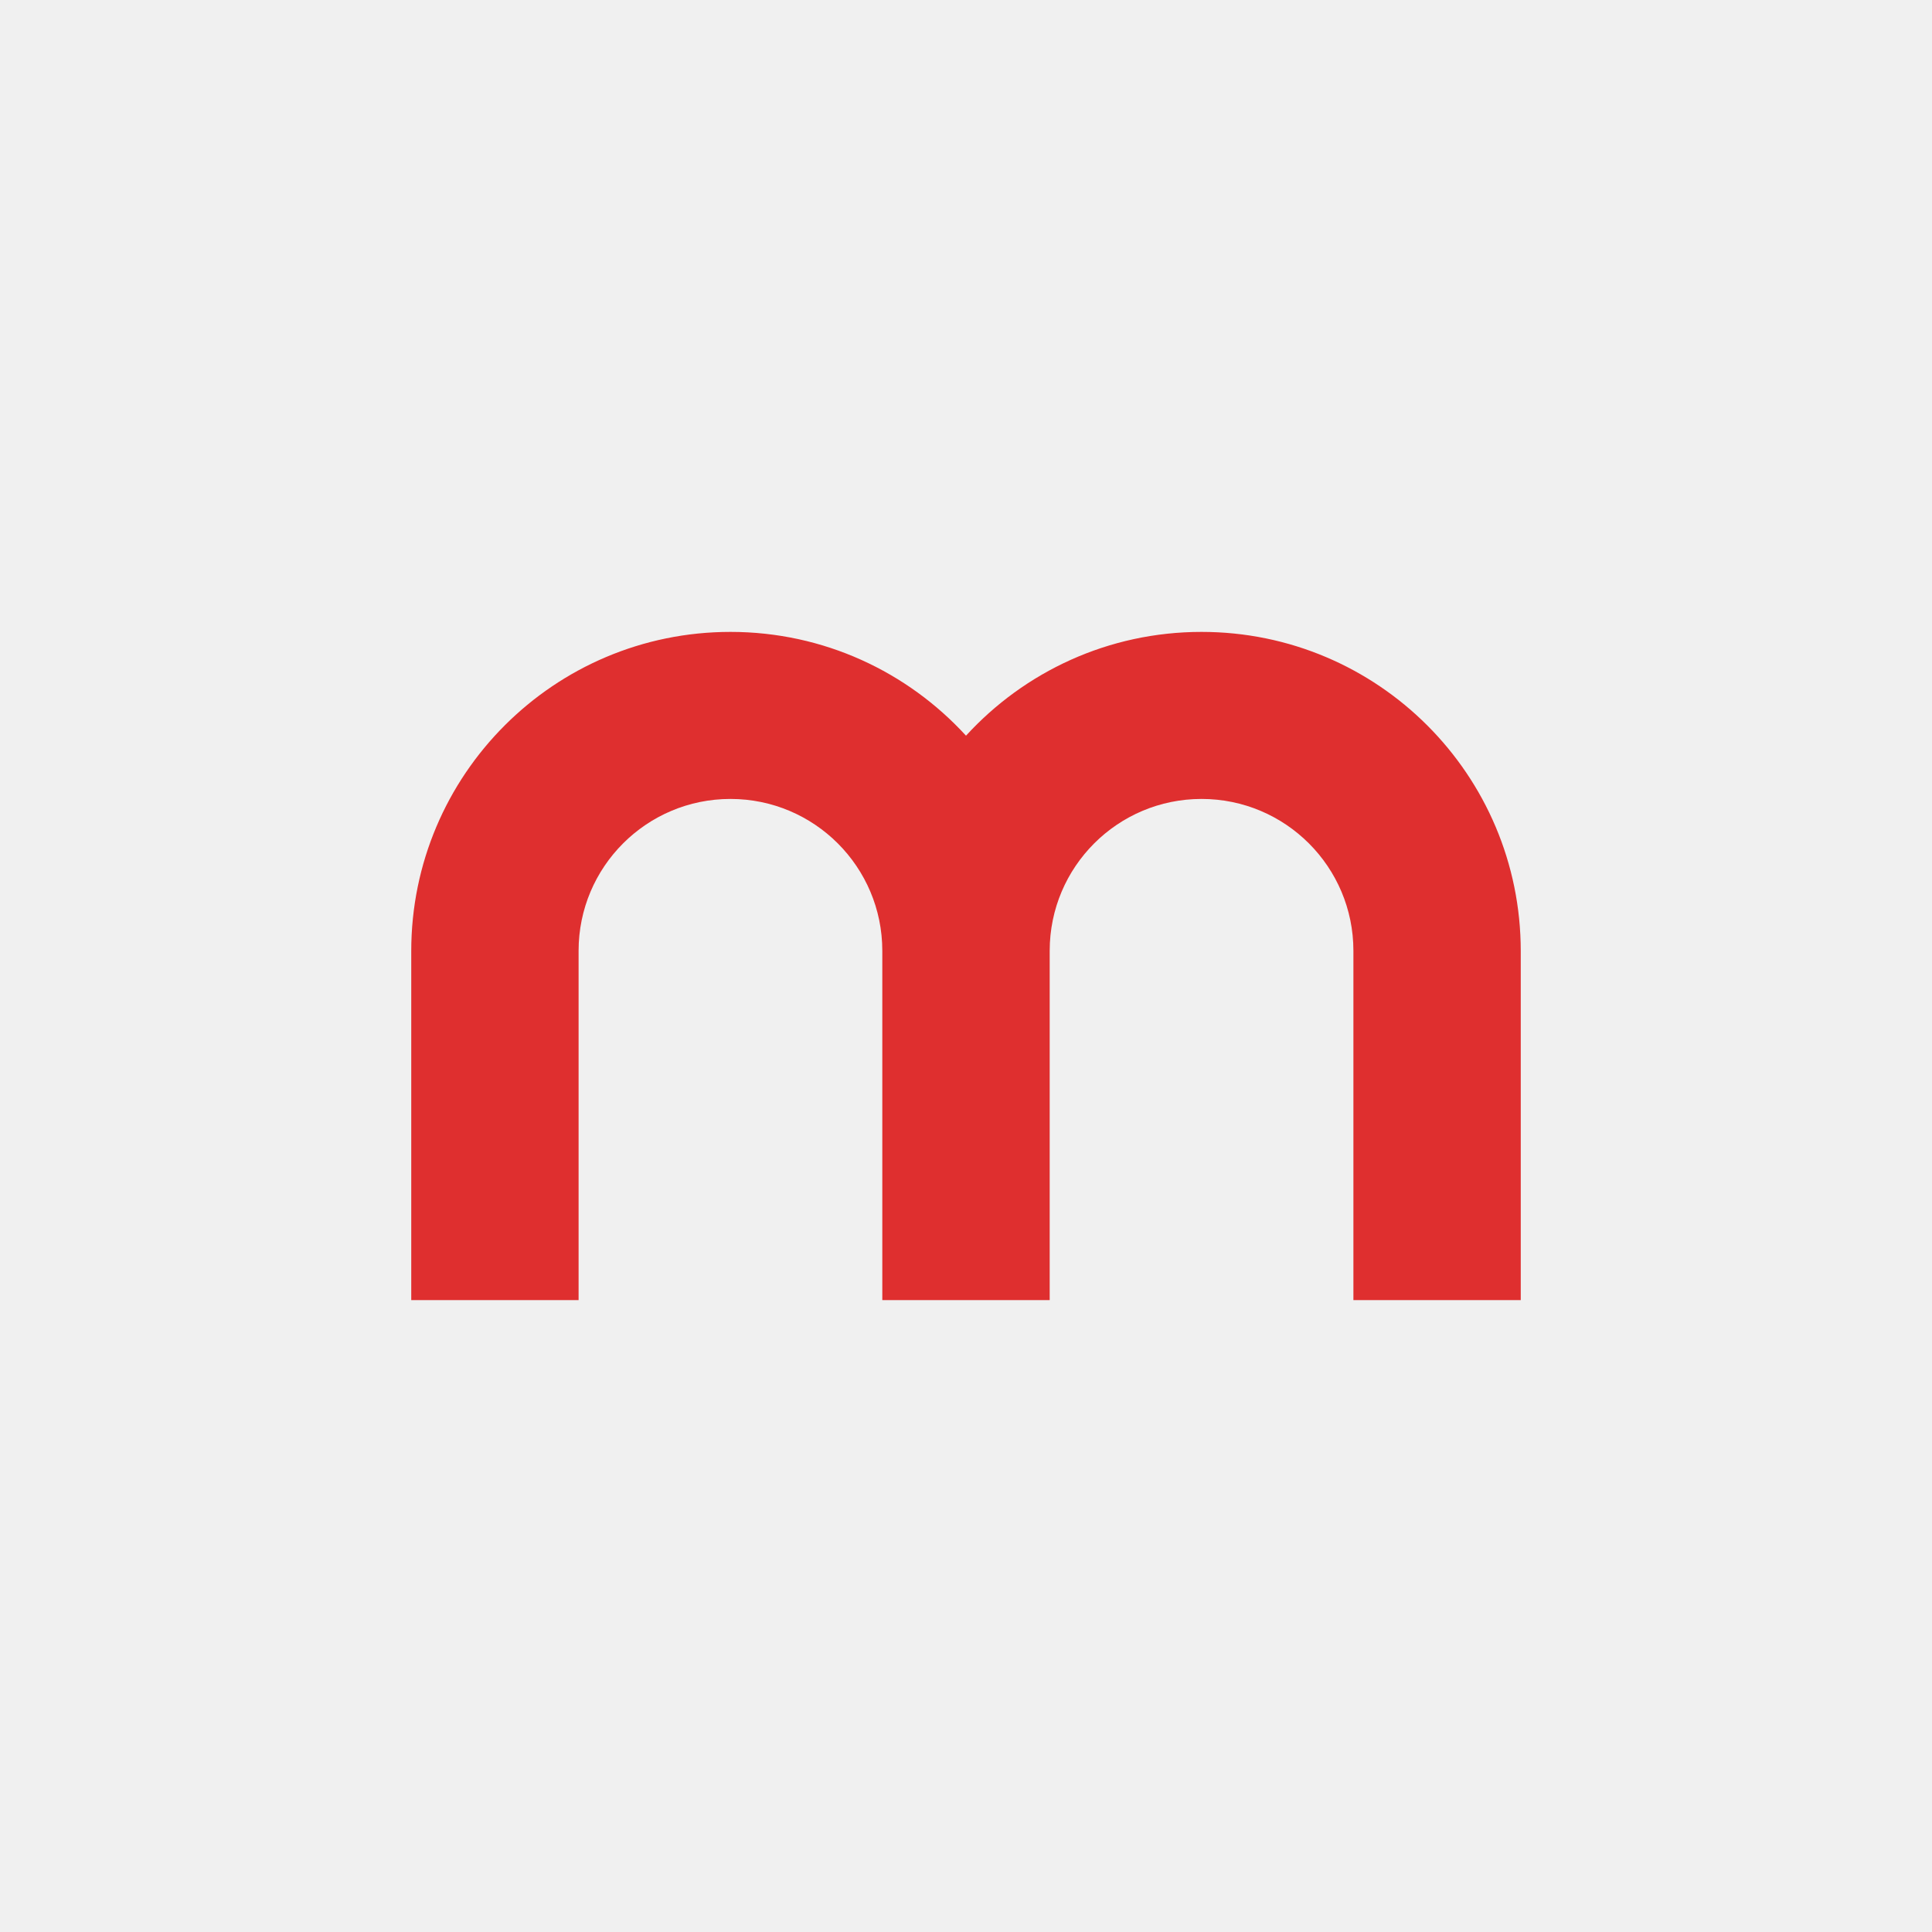
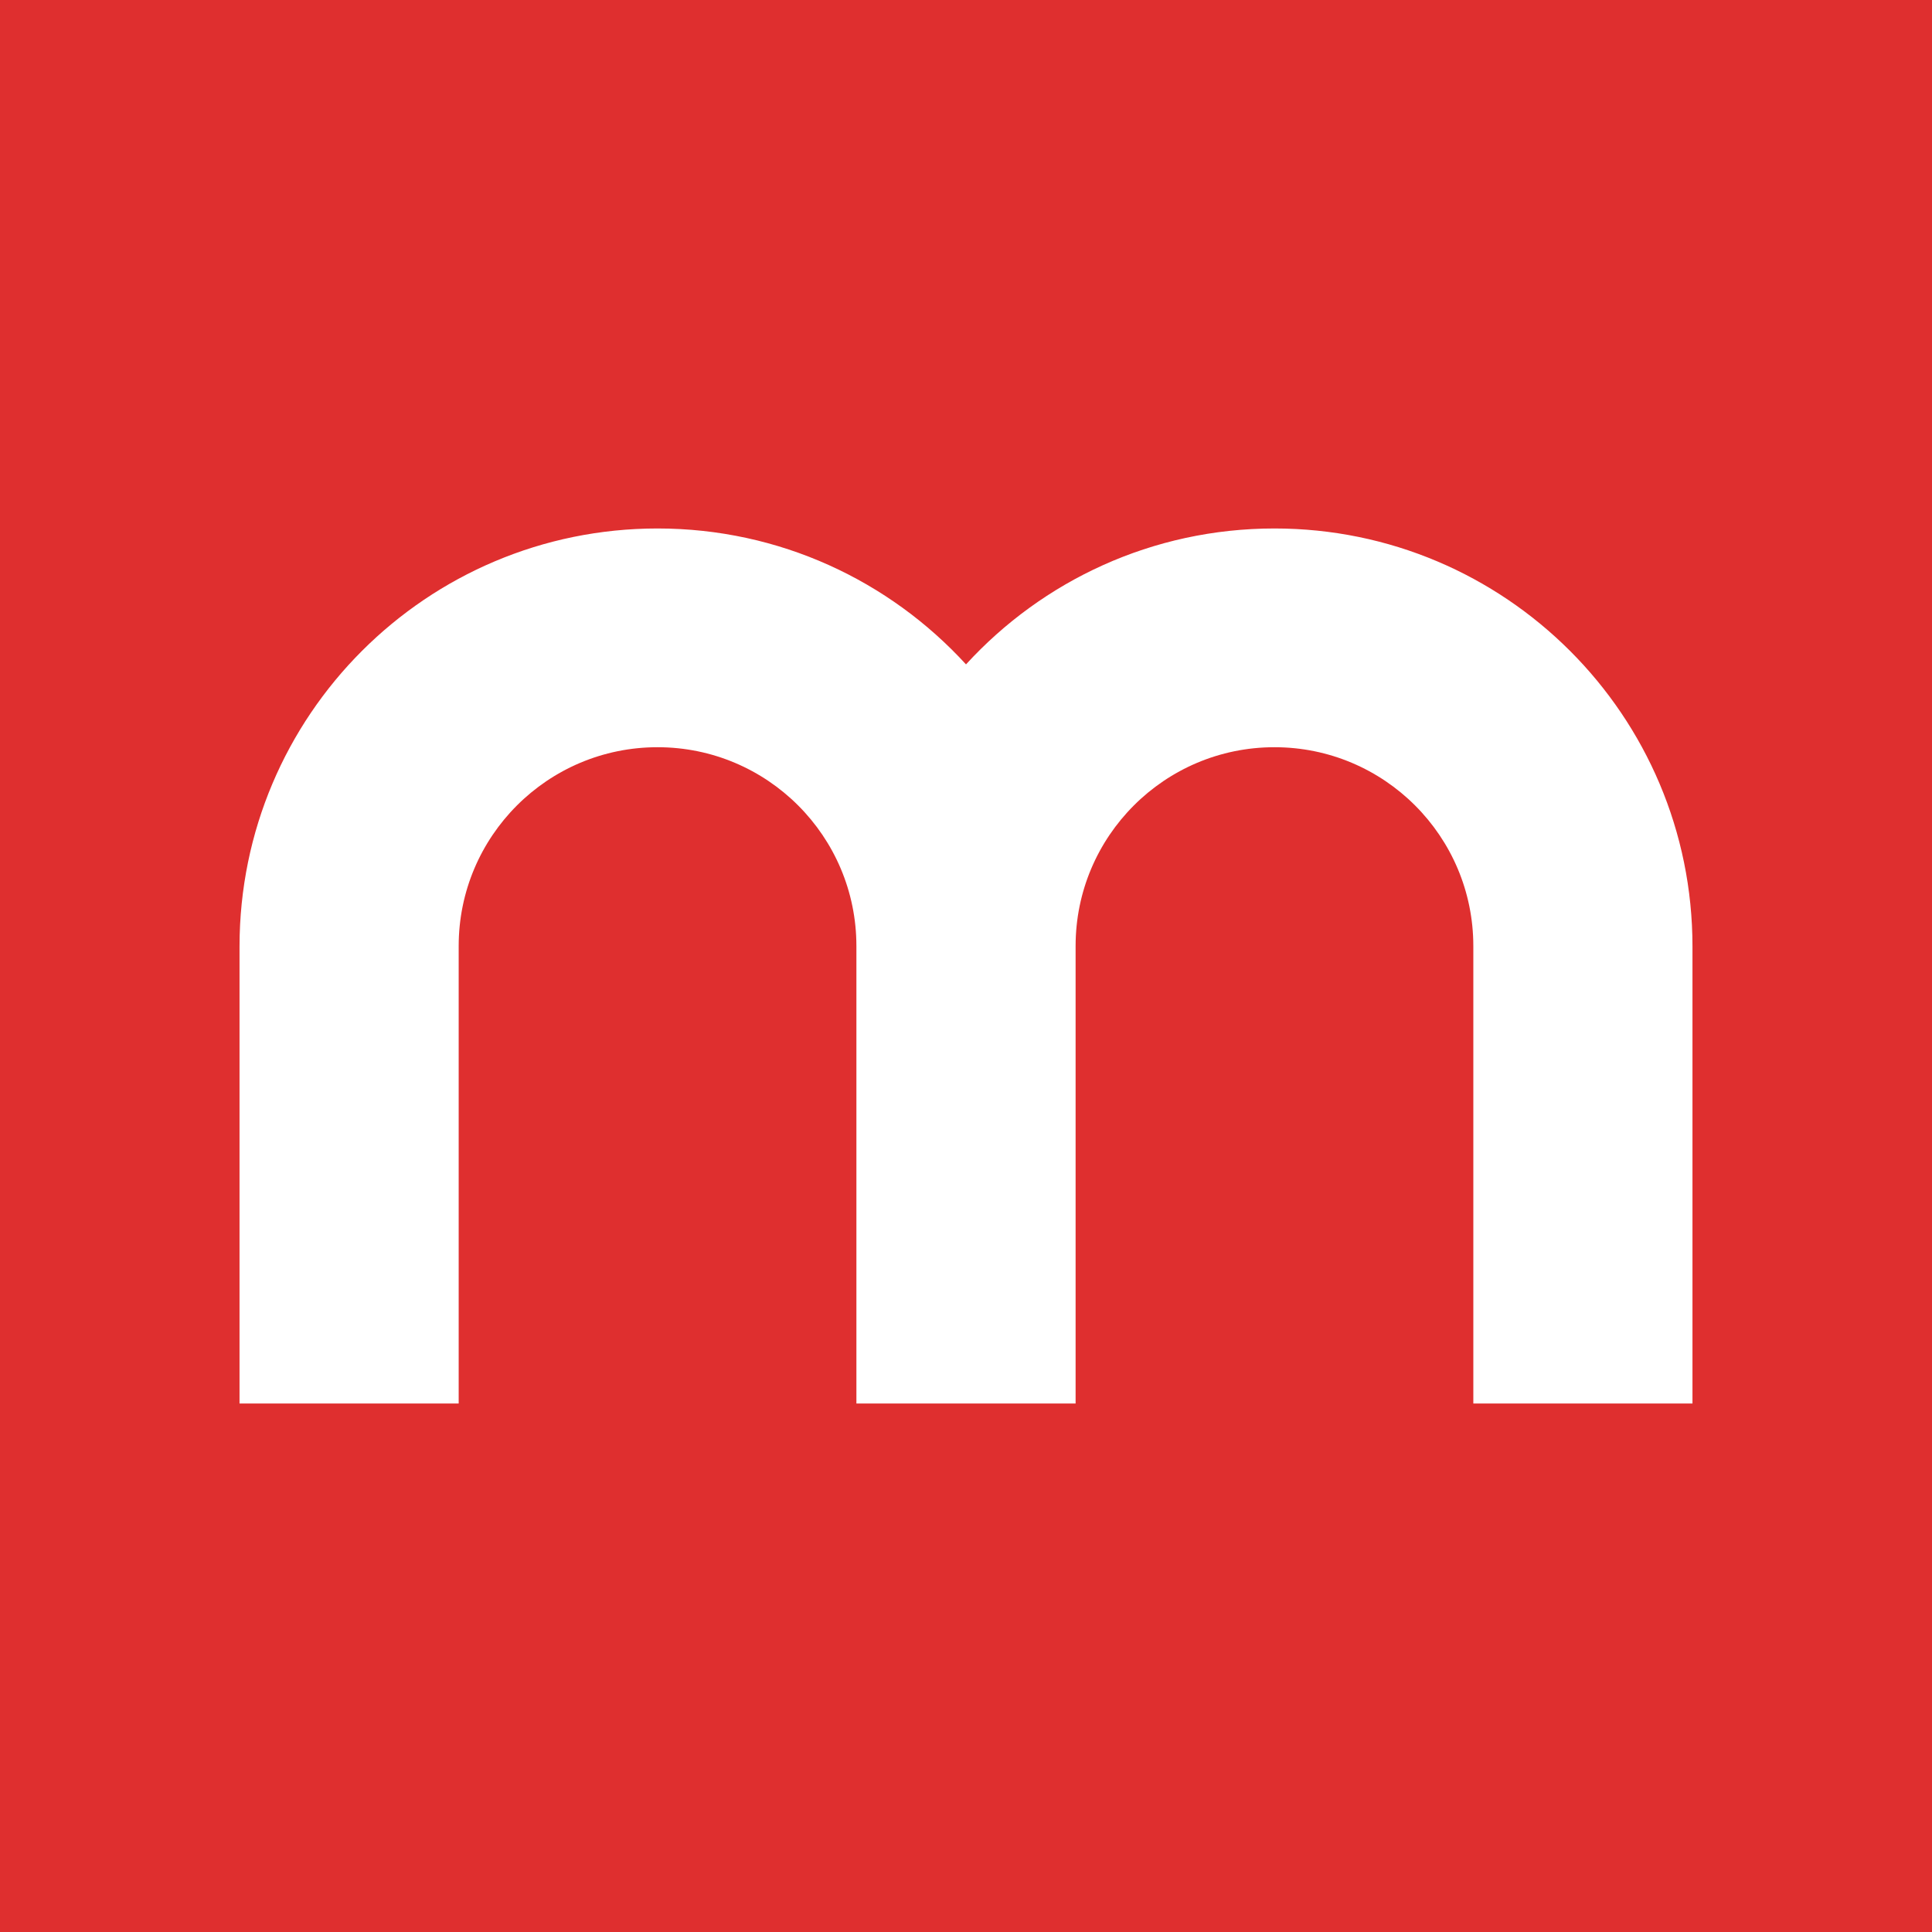
- <svg xmlns="http://www.w3.org/2000/svg" id="_Слой_1" viewBox="0 0 1000 1000">
-   <defs>
-     <style>.cls-1{fill:#df2f2f;stroke-width:0px;}</style>
-   </defs>
-   <path class="cls-1" d="m621.92,327.07c-48.28,0-91.71,20.71-121.92,53.72-30.21-33.01-73.65-53.72-121.92-53.72-91.25,0-165.22,73.97-165.22,165.22v180.65h86.62v-180.81c0-43.41,35.19-78.6,78.6-78.6s78.6,35.19,78.6,78.6v180.81h86.64v-180.81c0-43.41,35.19-78.6,78.6-78.6s78.6,35.19,78.6,78.6v180.81h86.62v-180.65c0-91.25-73.97-165.22-165.22-165.22Z" />
+ <svg xmlns="http://www.w3.org/2000/svg" xml:space="preserve" style="fill-rule:evenodd;clip-rule:evenodd;stroke-linejoin:round;stroke-miterlimit:2" viewBox="0 0 1000 1000">
+   <path d="M10 10h290v220H10z" style="fill:#df2f2f" transform="matrix(3.44828 0 0 4.54545 -34.483 -45.455)" />
+   <path d="M621.92 327.07c-48.28 0-91.71 20.71-121.92 53.72-30.21-33.01-73.65-53.72-121.92-53.72-91.25 0-165.22 73.97-165.22 165.22v180.65h86.62V492.13c0-43.41 35.19-78.6 78.6-78.6s78.6 35.19 78.6 78.6v180.81h86.64V492.13c0-43.41 35.19-78.6 78.6-78.6s78.6 35.19 78.6 78.6v180.81h86.62V492.29c0-91.25-73.97-165.22-165.22-165.22Z" style="fill:#fff;fill-rule:nonzero" transform="translate(-154.769 -154.776) scale(1.30954)" />
</svg>
